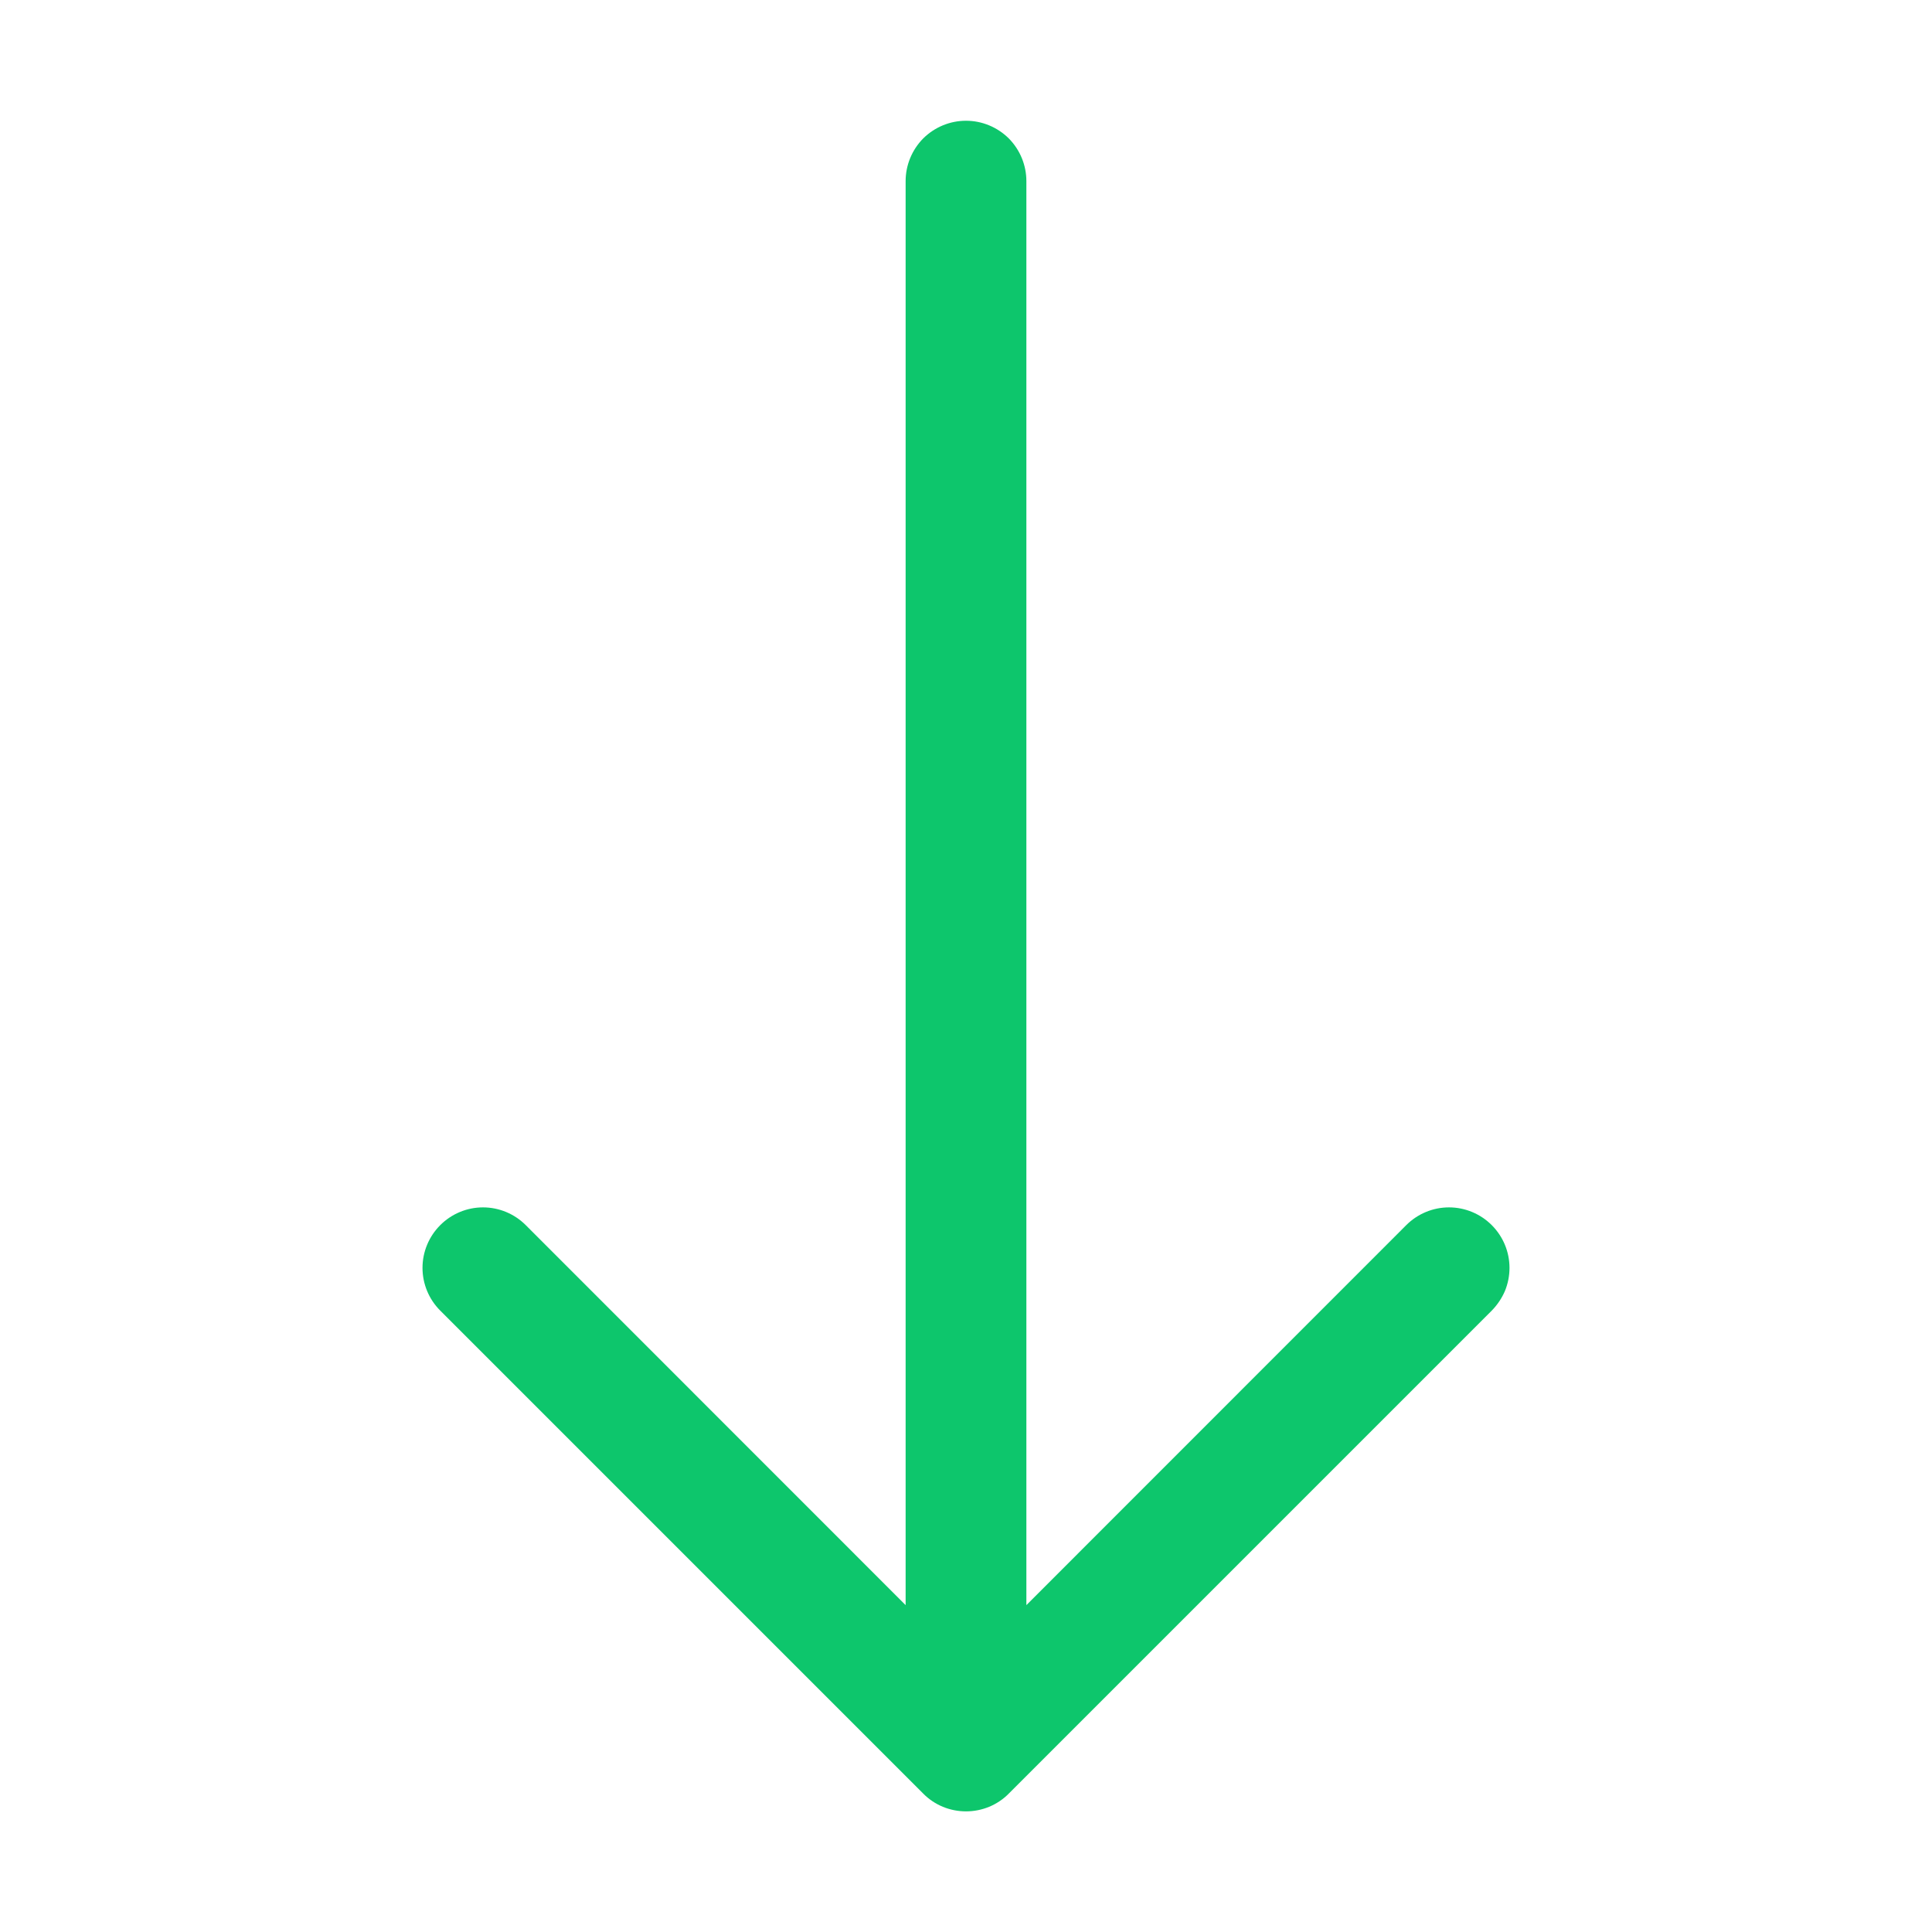
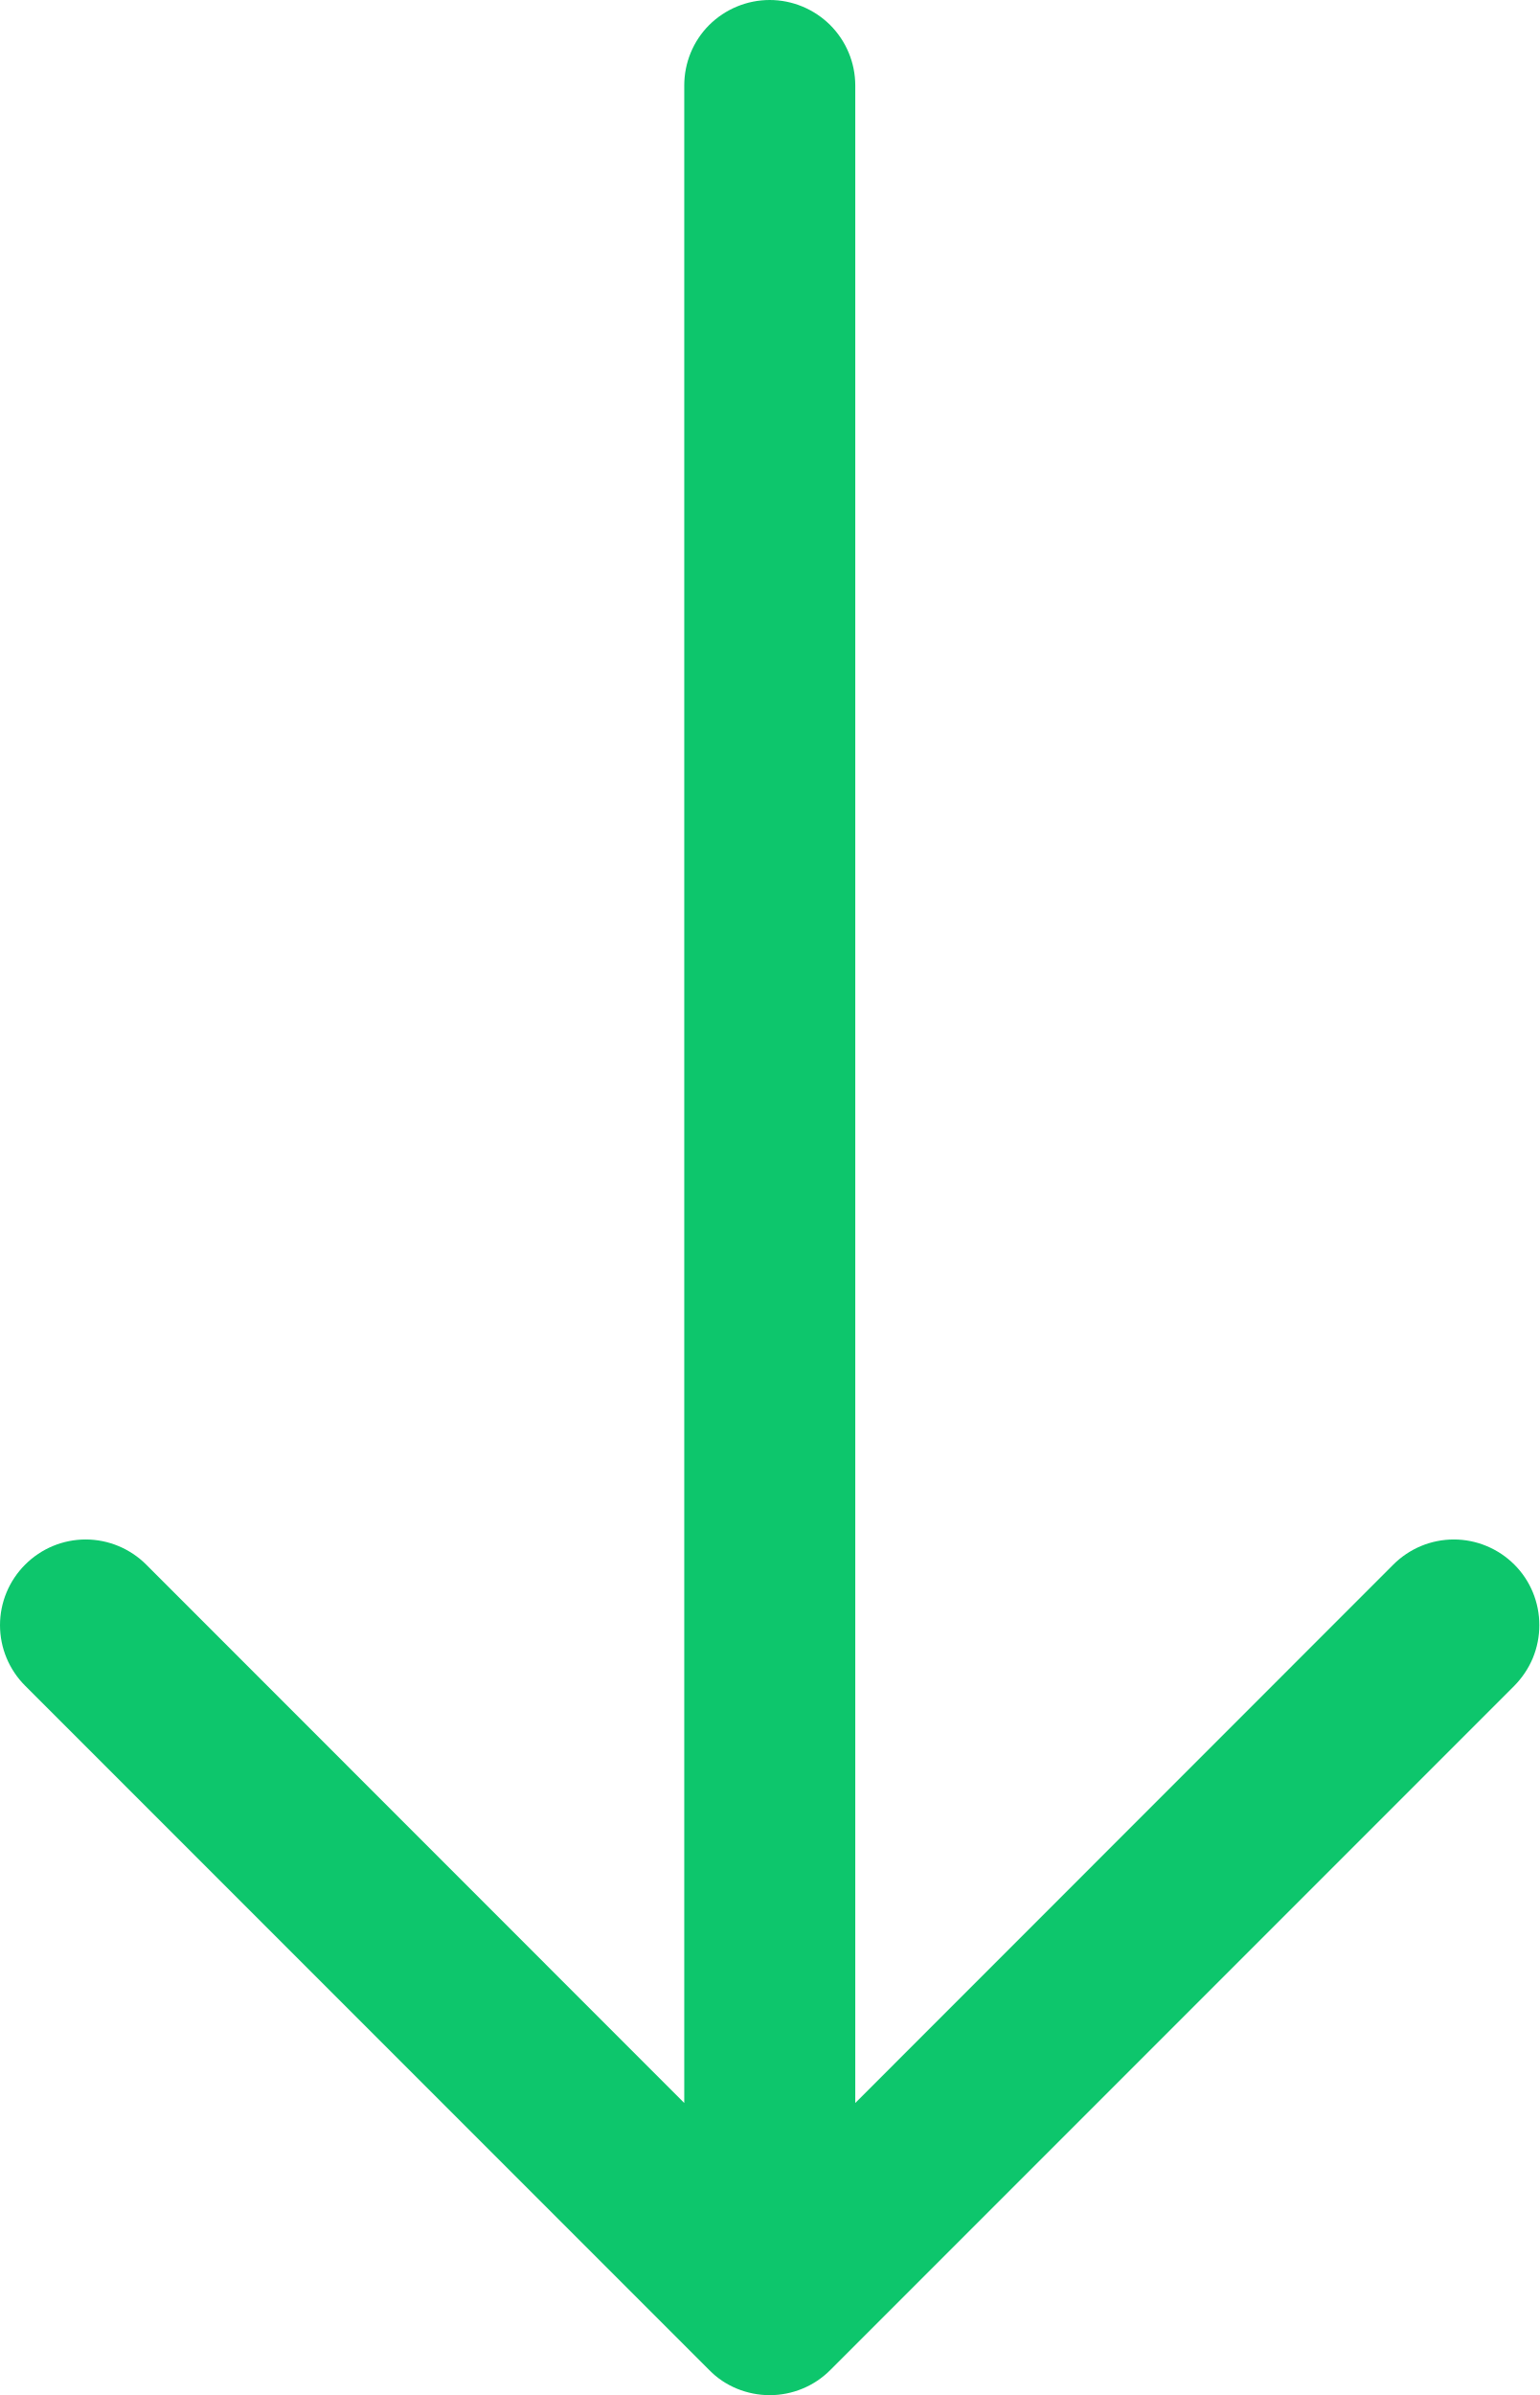
- <svg xmlns="http://www.w3.org/2000/svg" width="16" height="16" viewBox="0 0 16 16" fill="none">
-   <path fill-rule="evenodd" clip-rule="evenodd" d="M8 1C7.867 1 7.74 1.053 7.646 1.146C7.553 1.24 7.5 1.367 7.5 1.5L7.5 13.293L4.354 10.146C4.26 10.052 4.133 9.999 4 9.999C3.867 9.999 3.74 10.052 3.646 10.146C3.552 10.24 3.499 10.367 3.499 10.5C3.499 10.633 3.552 10.76 3.646 10.854L7.646 14.854C7.692 14.901 7.748 14.938 7.808 14.963C7.869 14.988 7.934 15.001 8 15.001C8.066 15.001 8.131 14.988 8.192 14.963C8.252 14.938 8.308 14.901 8.354 14.854L12.354 10.854C12.4 10.807 12.437 10.752 12.463 10.692C12.488 10.631 12.501 10.566 12.501 10.5C12.501 10.367 12.448 10.24 12.354 10.146C12.26 10.052 12.133 9.999 12 9.999C11.867 9.999 11.74 10.052 11.646 10.146L8.5 13.293L8.5 1.5C8.5 1.367 8.447 1.24 8.354 1.146C8.26 1.053 8.133 1 8 1Z" fill="#0DC66C" />
+ <svg xmlns="http://www.w3.org/2000/svg" width="9" height="14" viewBox="0 0 9 14" fill="none">
+   <path fill-rule="evenodd" clip-rule="evenodd" d="M4.501 -8.97653e-06C4.368 -8.98812e-06 4.241 0.053 4.147 0.146C4.053 0.24 4.001 0.367 4.001 0.5L4.001 12.293L0.855 9.146C0.761 9.052 0.633 8.999 0.501 8.999C0.368 8.999 0.241 9.052 0.147 9.146C0.053 9.24 1.94786e-05 9.367 1.9467e-05 9.5C1.94554e-05 9.633 0.053 9.76 0.147 9.854L4.147 13.854C4.193 13.901 4.248 13.938 4.309 13.963C4.37 13.988 4.435 14.001 4.501 14.001C4.566 14.001 4.632 13.988 4.692 13.963C4.753 13.938 4.808 13.901 4.855 13.854L8.855 9.854C8.901 9.807 8.938 9.752 8.963 9.692C8.988 9.631 9.001 9.566 9.001 9.5C9.001 9.367 8.949 9.24 8.855 9.146C8.761 9.052 8.633 8.999 8.501 8.999C8.368 8.999 8.241 9.052 8.147 9.146L5.001 12.293L5.001 0.5C5.001 0.367 4.948 0.24 4.854 0.146C4.76 0.053 4.633 -8.96493e-06 4.501 -8.97653e-06Z" fill="#0DC66C" />
</svg>
